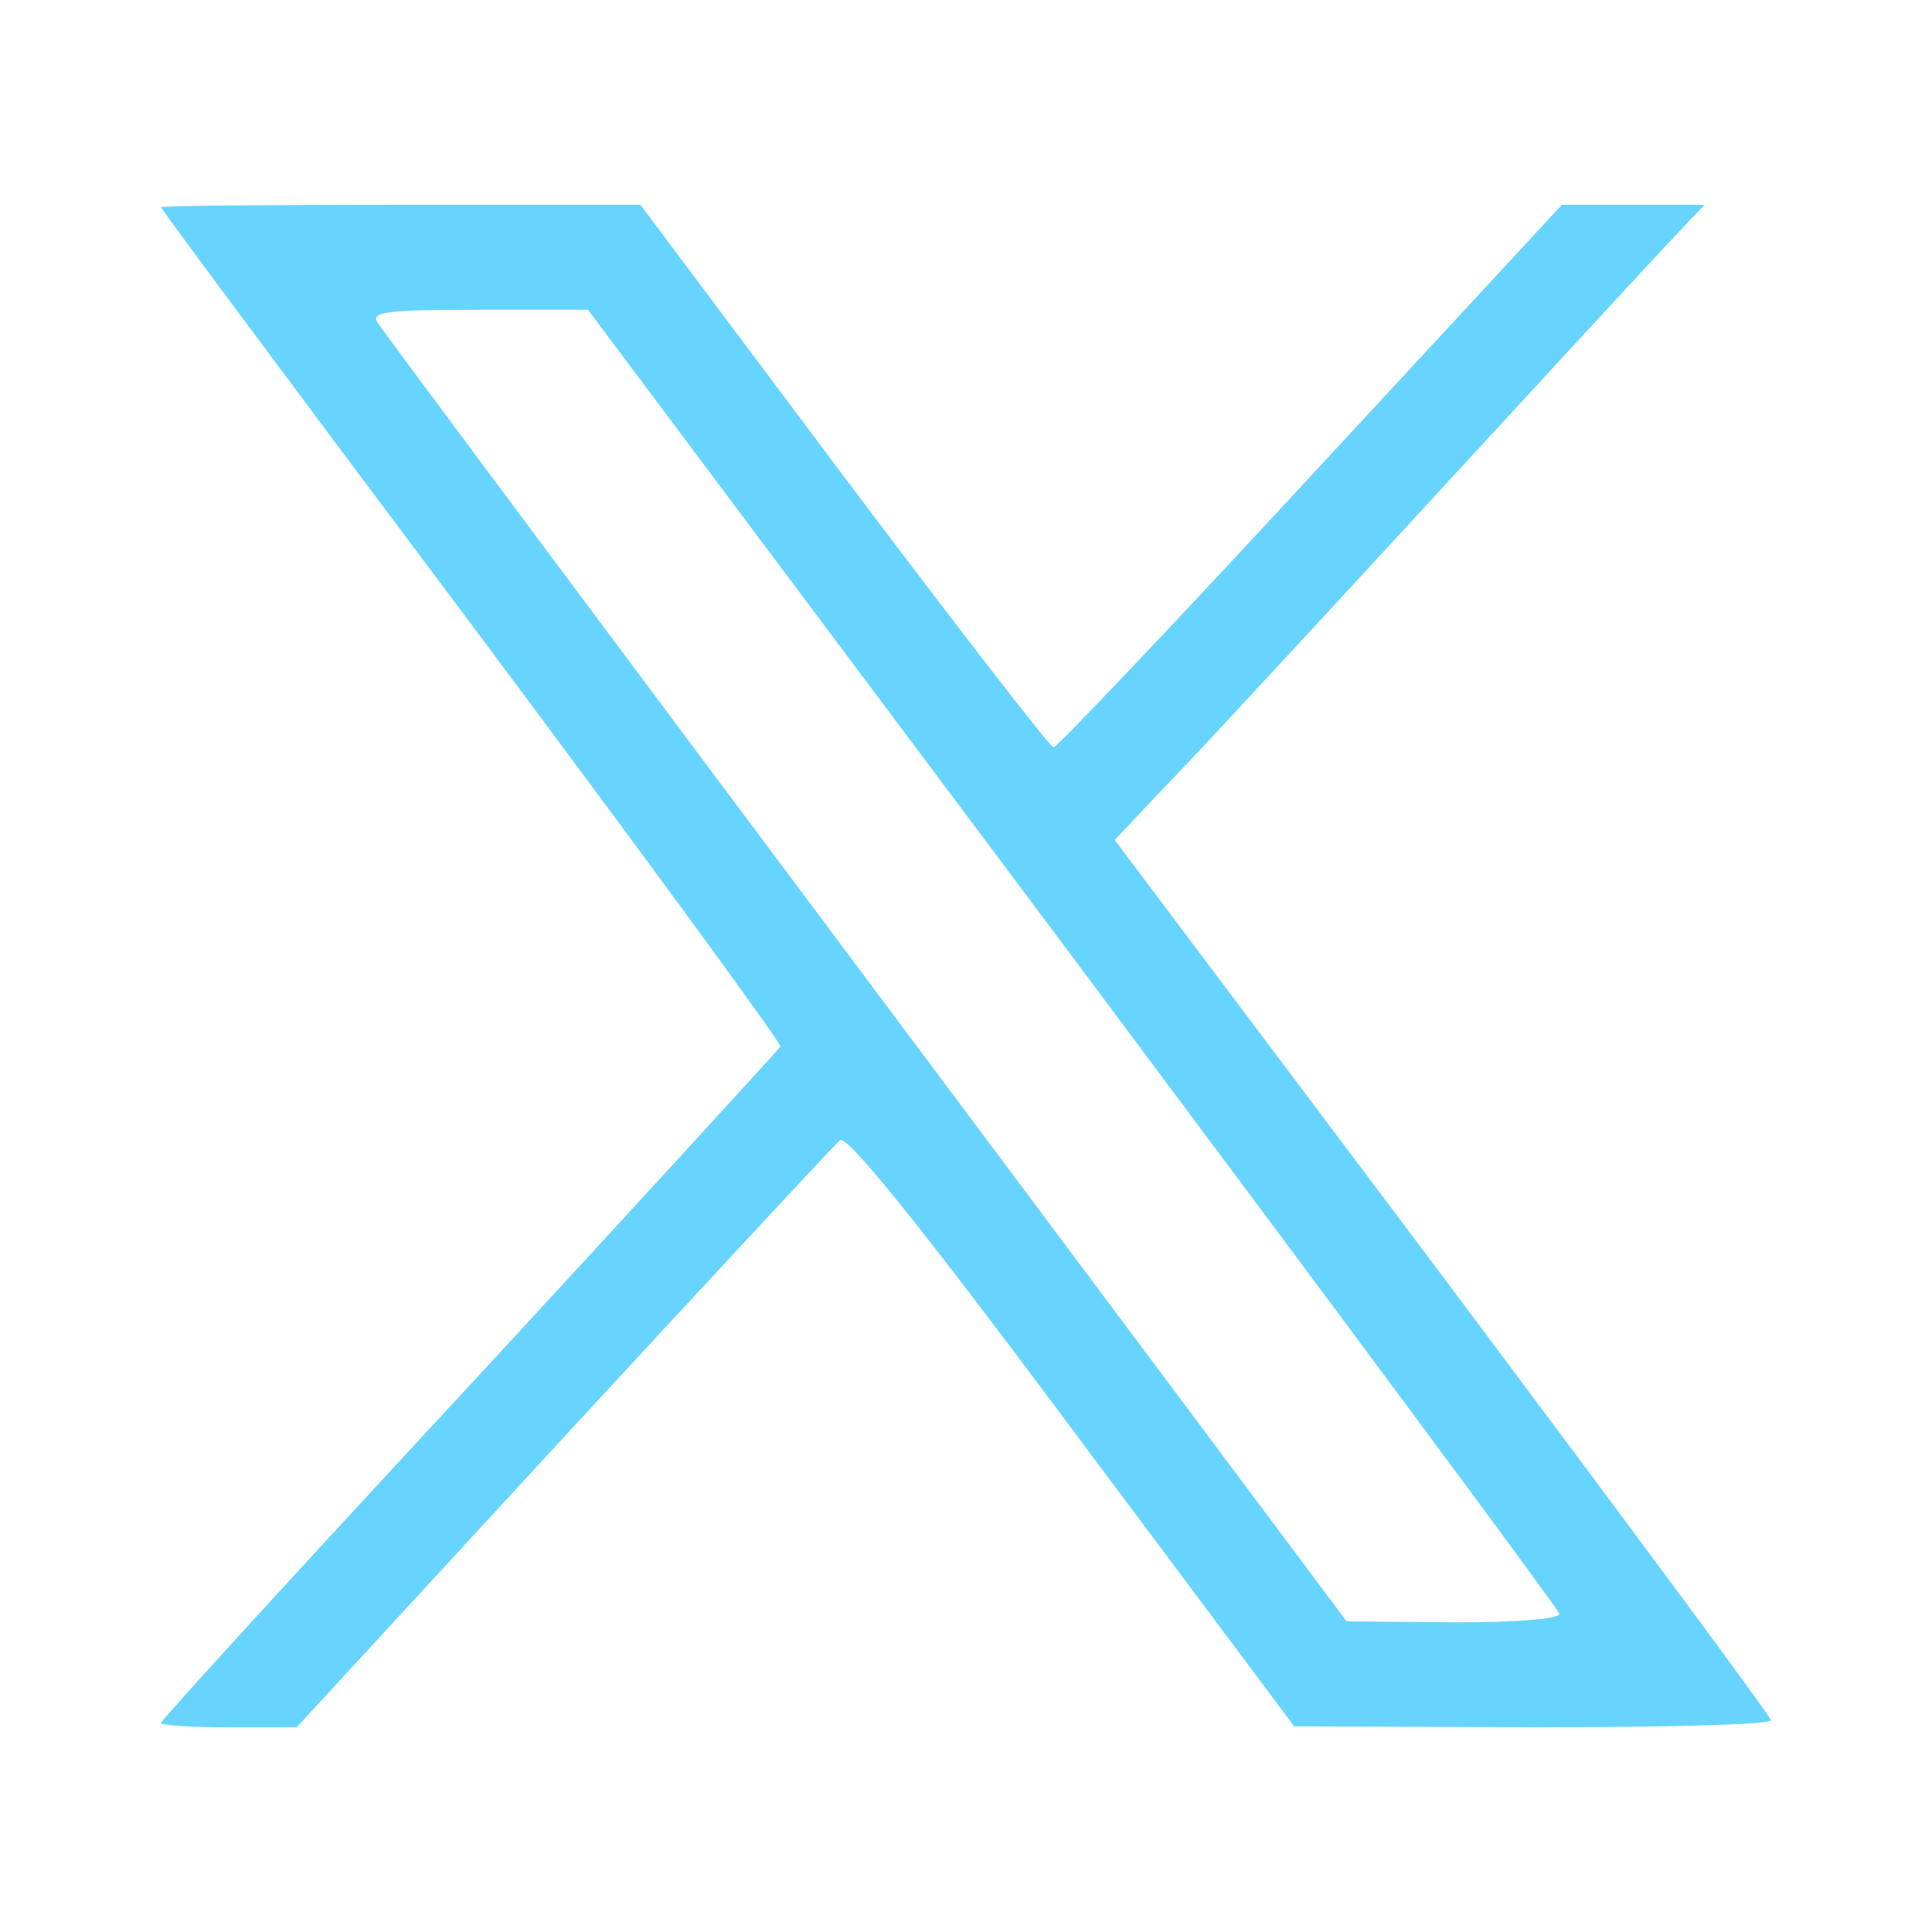
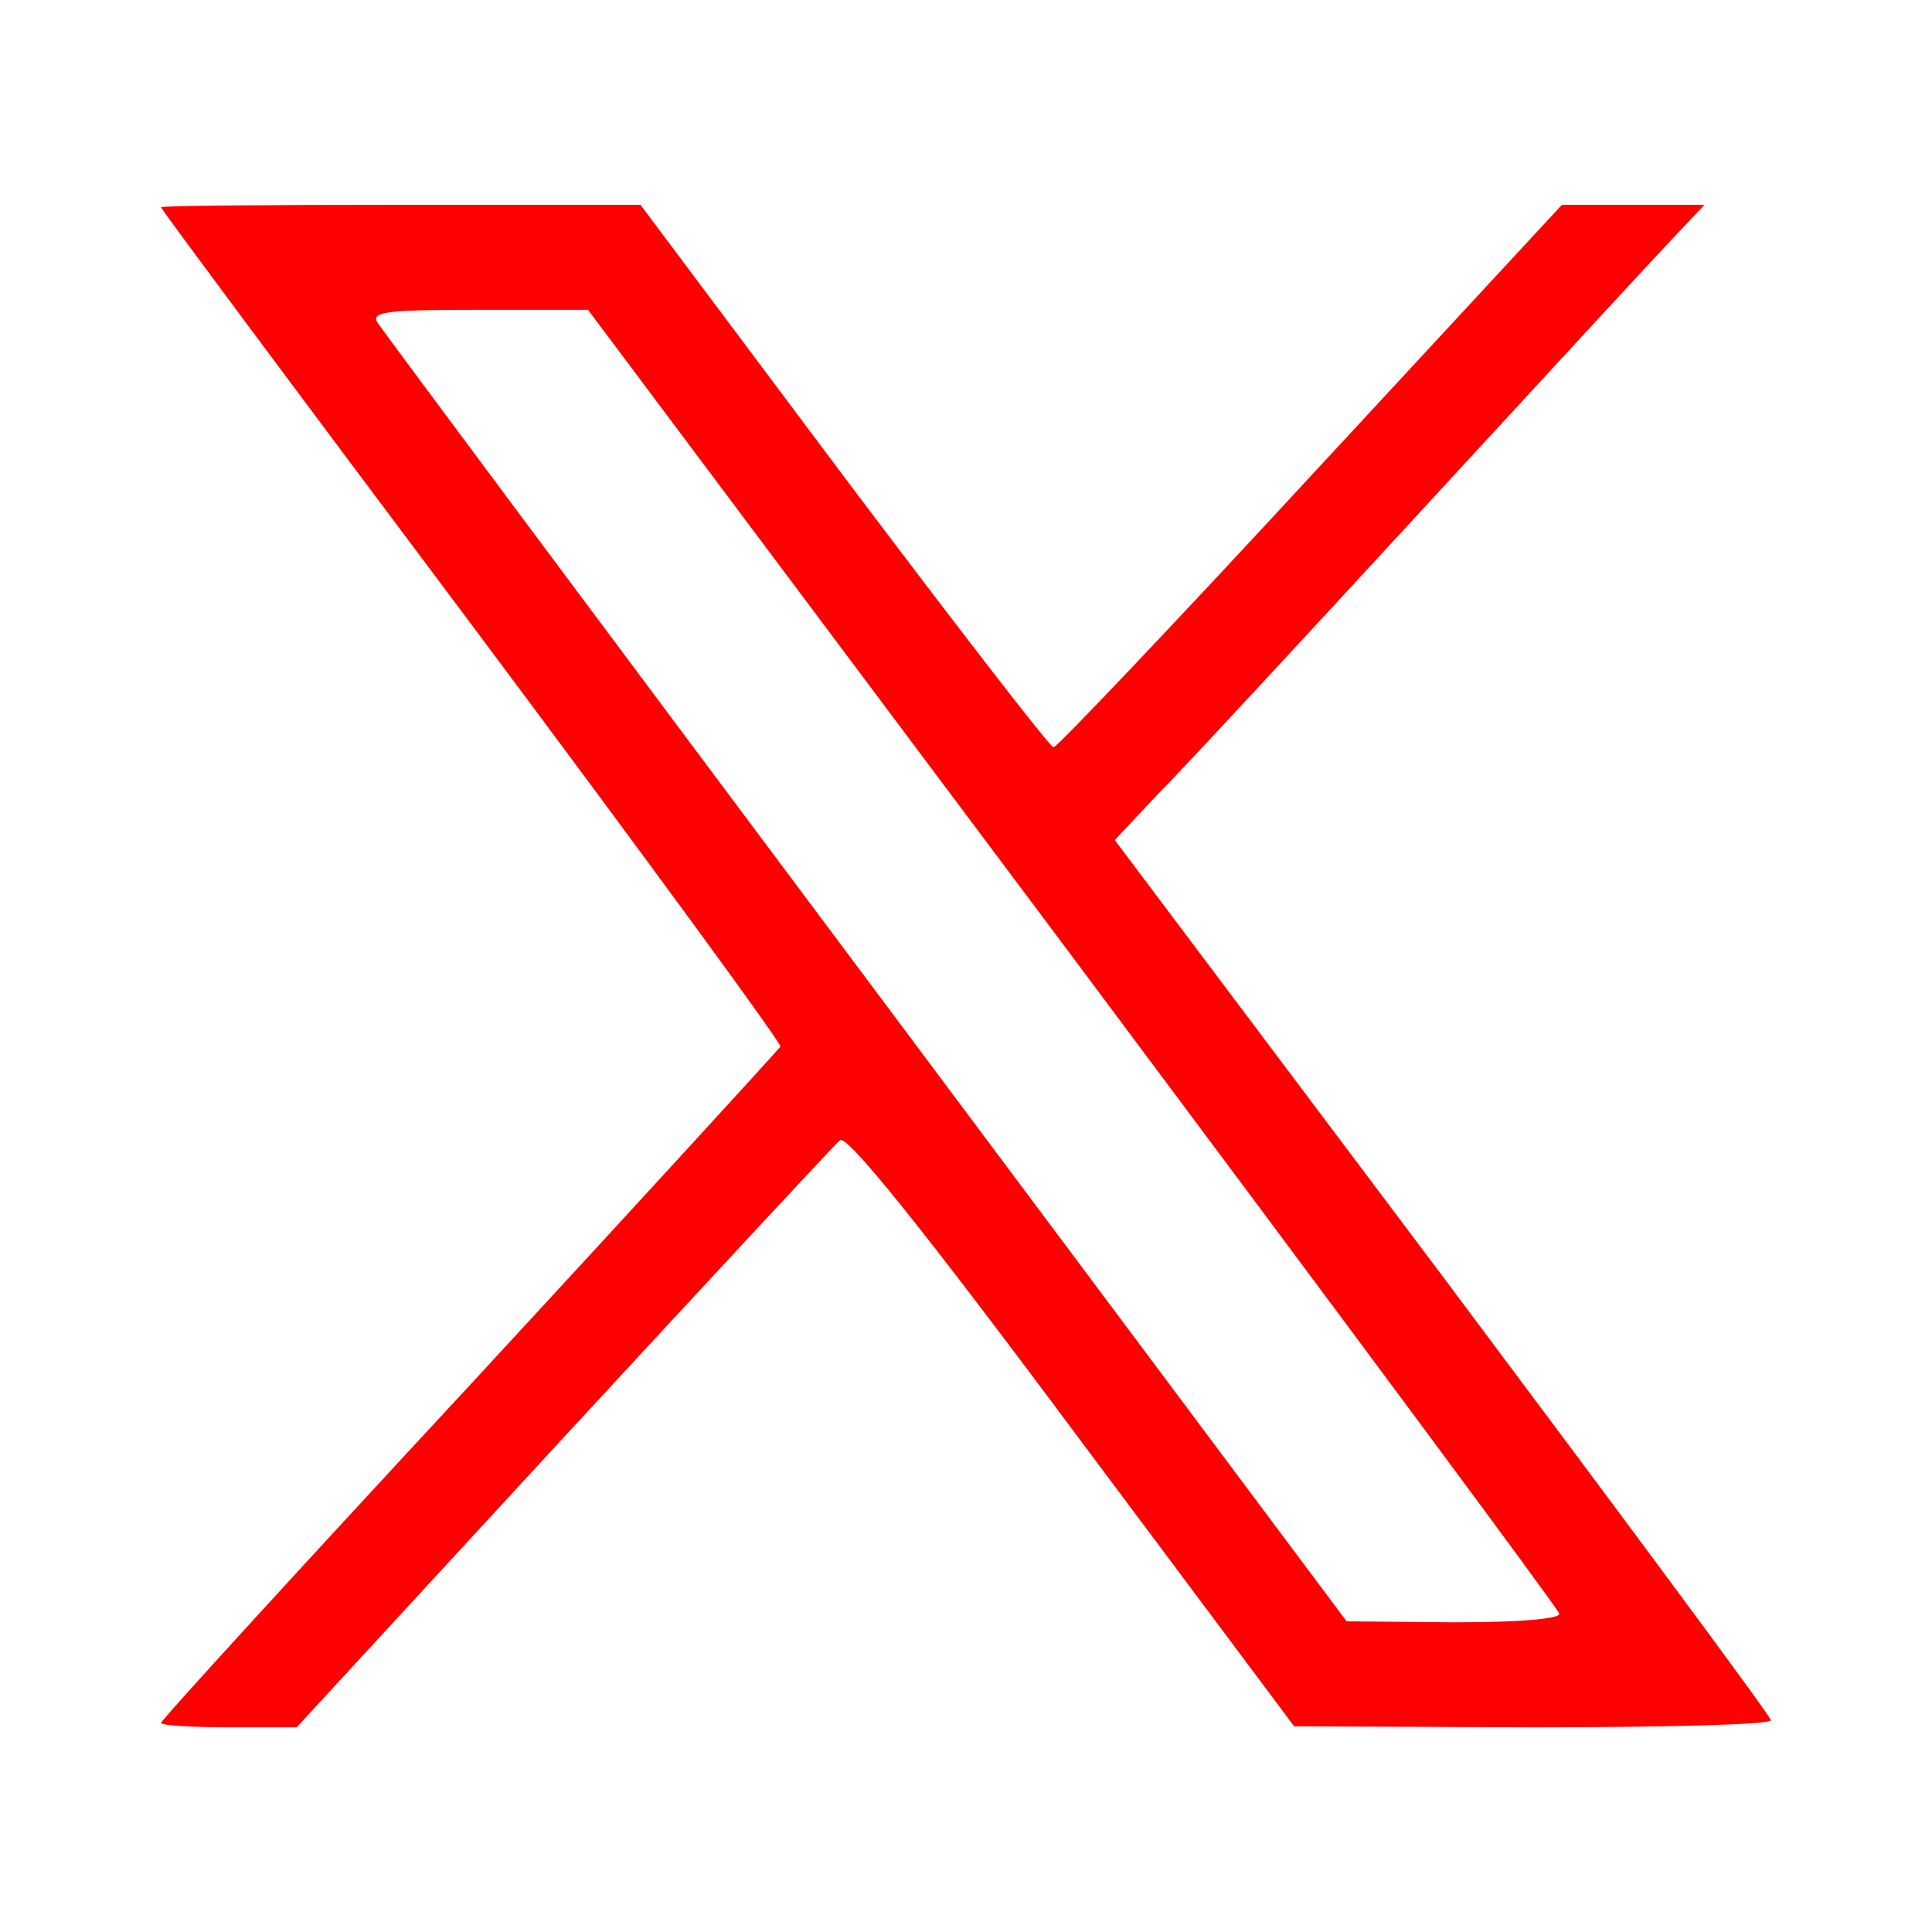
<svg xmlns="http://www.w3.org/2000/svg" width="20" height="20" viewBox="0 0 20 20" fill="none">
  <g id="socialTwitter">
-     <path id="exportLayerAbove" fill-rule="evenodd" clip-rule="evenodd" d="M10.906 7.736C10.87 7.736 9.891 6.467 8.732 4.928L6.63 2.12H4.149C2.78 2.12 1.667 2.129 1.667 2.146C1.667 2.165 3.116 4.112 4.882 6.467C6.649 8.832 8.089 10.797 8.079 10.834C8.062 10.861 6.613 12.446 4.864 14.339C3.107 16.232 1.667 17.808 1.667 17.835C1.667 17.862 1.984 17.881 2.373 17.881H3.071L5.833 14.882C7.355 13.234 8.641 11.848 8.696 11.803C8.768 11.748 9.511 12.663 11.096 14.792L13.397 17.871L15.869 17.881C17.22 17.881 18.333 17.854 18.333 17.808C18.333 17.771 16.802 15.707 14.937 13.216L11.54 8.696L11.974 8.234C12.219 7.989 13.451 6.658 14.71 5.29C15.969 3.922 17.147 2.645 17.328 2.455L17.645 2.12H16.169L13.569 4.928C12.147 6.467 10.942 7.736 10.906 7.736ZM8.958 10.117C6.222 6.458 3.94 3.397 3.904 3.333C3.841 3.225 4.031 3.207 4.964 3.207H6.087L11.105 9.909C13.859 13.596 16.133 16.658 16.141 16.703C16.159 16.757 15.743 16.794 15.054 16.794L13.94 16.784L8.958 10.117Z" fill="#67D4FF" />
+     <path id="exportLayerAbove" fill-rule="evenodd" clip-rule="evenodd" d="M10.906 7.736C10.87 7.736 9.891 6.467 8.732 4.928L6.63 2.12H4.149C2.78 2.12 1.667 2.129 1.667 2.146C1.667 2.165 3.116 4.112 4.882 6.467C6.649 8.832 8.089 10.797 8.079 10.834C8.062 10.861 6.613 12.446 4.864 14.339C3.107 16.232 1.667 17.808 1.667 17.835C1.667 17.862 1.984 17.881 2.373 17.881H3.071L5.833 14.882C7.355 13.234 8.641 11.848 8.696 11.803C8.768 11.748 9.511 12.663 11.096 14.792L13.397 17.871L15.869 17.881C17.22 17.881 18.333 17.854 18.333 17.808C18.333 17.771 16.802 15.707 14.937 13.216L11.54 8.696L11.974 8.234C12.219 7.989 13.451 6.658 14.71 5.29C15.969 3.922 17.147 2.645 17.328 2.455L17.645 2.12H16.169L13.569 4.928C12.147 6.467 10.942 7.736 10.906 7.736ZM8.958 10.117C6.222 6.458 3.94 3.397 3.904 3.333C3.841 3.225 4.031 3.207 4.964 3.207H6.087L11.105 9.909C13.859 13.596 16.133 16.658 16.141 16.703C16.159 16.757 15.743 16.794 15.054 16.794L13.94 16.784L8.958 10.117Z" fill="#FF0000" />
  </g>
</svg>
